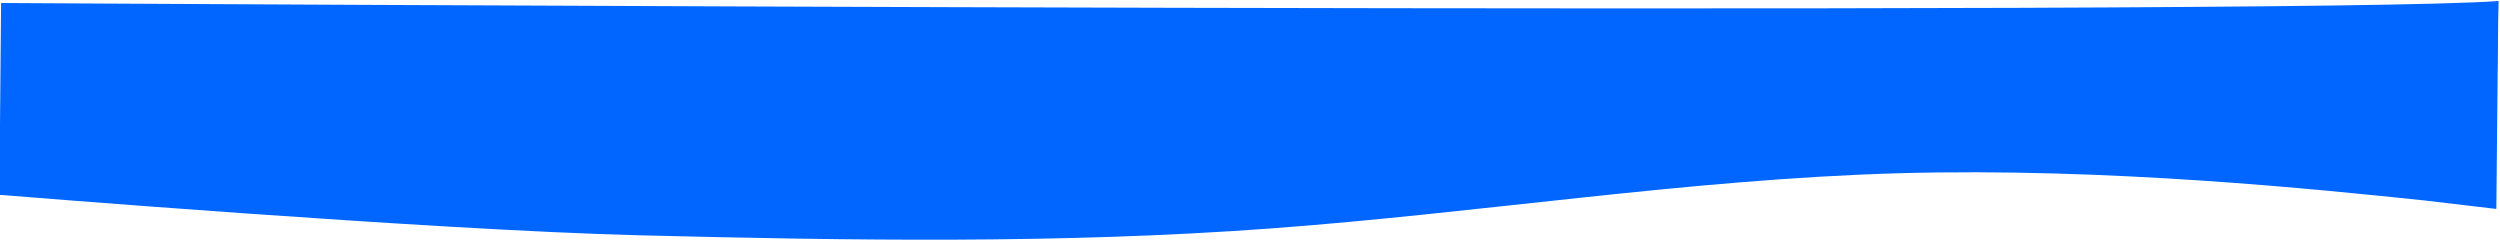
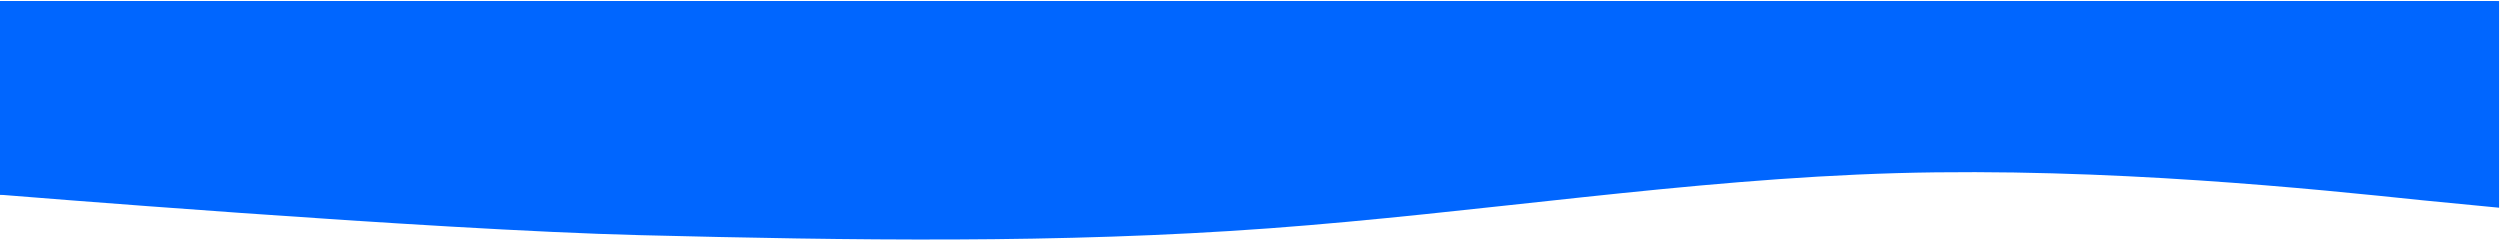
- <svg xmlns="http://www.w3.org/2000/svg" width="1347" height="130" viewBox="0 0 1347 130" fill="none">
-   <path d="M1346.12 0.559C1233.27 8.851 0.586 1.619 0.586 1.619L-0.341 104.961C-0.341 104.961 37.126 103.436 61.133 102.459C117.635 100.241 230.638 95.805 343.641 91.37C456.644 86.934 569.648 82.498 682.651 78.062C795.654 73.626 908.657 69.19 1021.66 64.754C1134.66 60.318 1247.67 55.882 1304.17 53.664L1345.17 51.032L1346.12 0.559Z" fill="#0066FF" />
-   <path d="M-0.341 104.961C-0.341 104.961 231.623 123.96 344.911 126.79C458.2 129.62 571.447 131.412 684.299 123.121C797.151 114.829 909.613 96.603 1022.66 93.353C1135.72 90.178 1249.36 102.053 1306.18 107.991L1345.03 112.579L1346.12 0.559L1302.46 13.088C1245.95 15.306 1132.95 19.742 1019.95 24.178C906.944 28.614 793.941 33.05 680.938 37.486C567.935 41.922 454.931 46.358 341.928 50.794C228.925 55.23 115.922 59.666 59.42 61.883L2.918 64.101L-0.341 104.961Z" fill="#0066FF" />
+ <svg xmlns="http://www.w3.org/2000/svg" width="1348" height="130" viewBox="0 0 1348 130" fill="none">
+   <path d="M1347.5 0.559L-0.341 0.559L-0.341 104.961C-0.341 104.961 37.126 103.436 61.133 102.459C117.635 100.241 230.638 95.805 343.641 91.37C456.644 86.934 569.648 82.498 682.651 78.062C795.654 73.626 908.657 69.19 1021.66 64.754C1134.66 60.318 1347.5 0.559 1347.5 0.559Z" fill="#0066FF" />
+   <path d="M-0.341 104.961C-0.341 104.961 231.623 123.96 344.911 126.79C458.2 129.62 571.448 131.412 684.299 123.121C797.151 114.829 909.613 96.603 1022.66 93.353C1135.72 90.178 1249.36 102.053 1306.18 107.991L1347.5 112L1347.5 0.559L-0.341 0.559L-0.341 104.961Z" fill="#0066FF" />
</svg>
